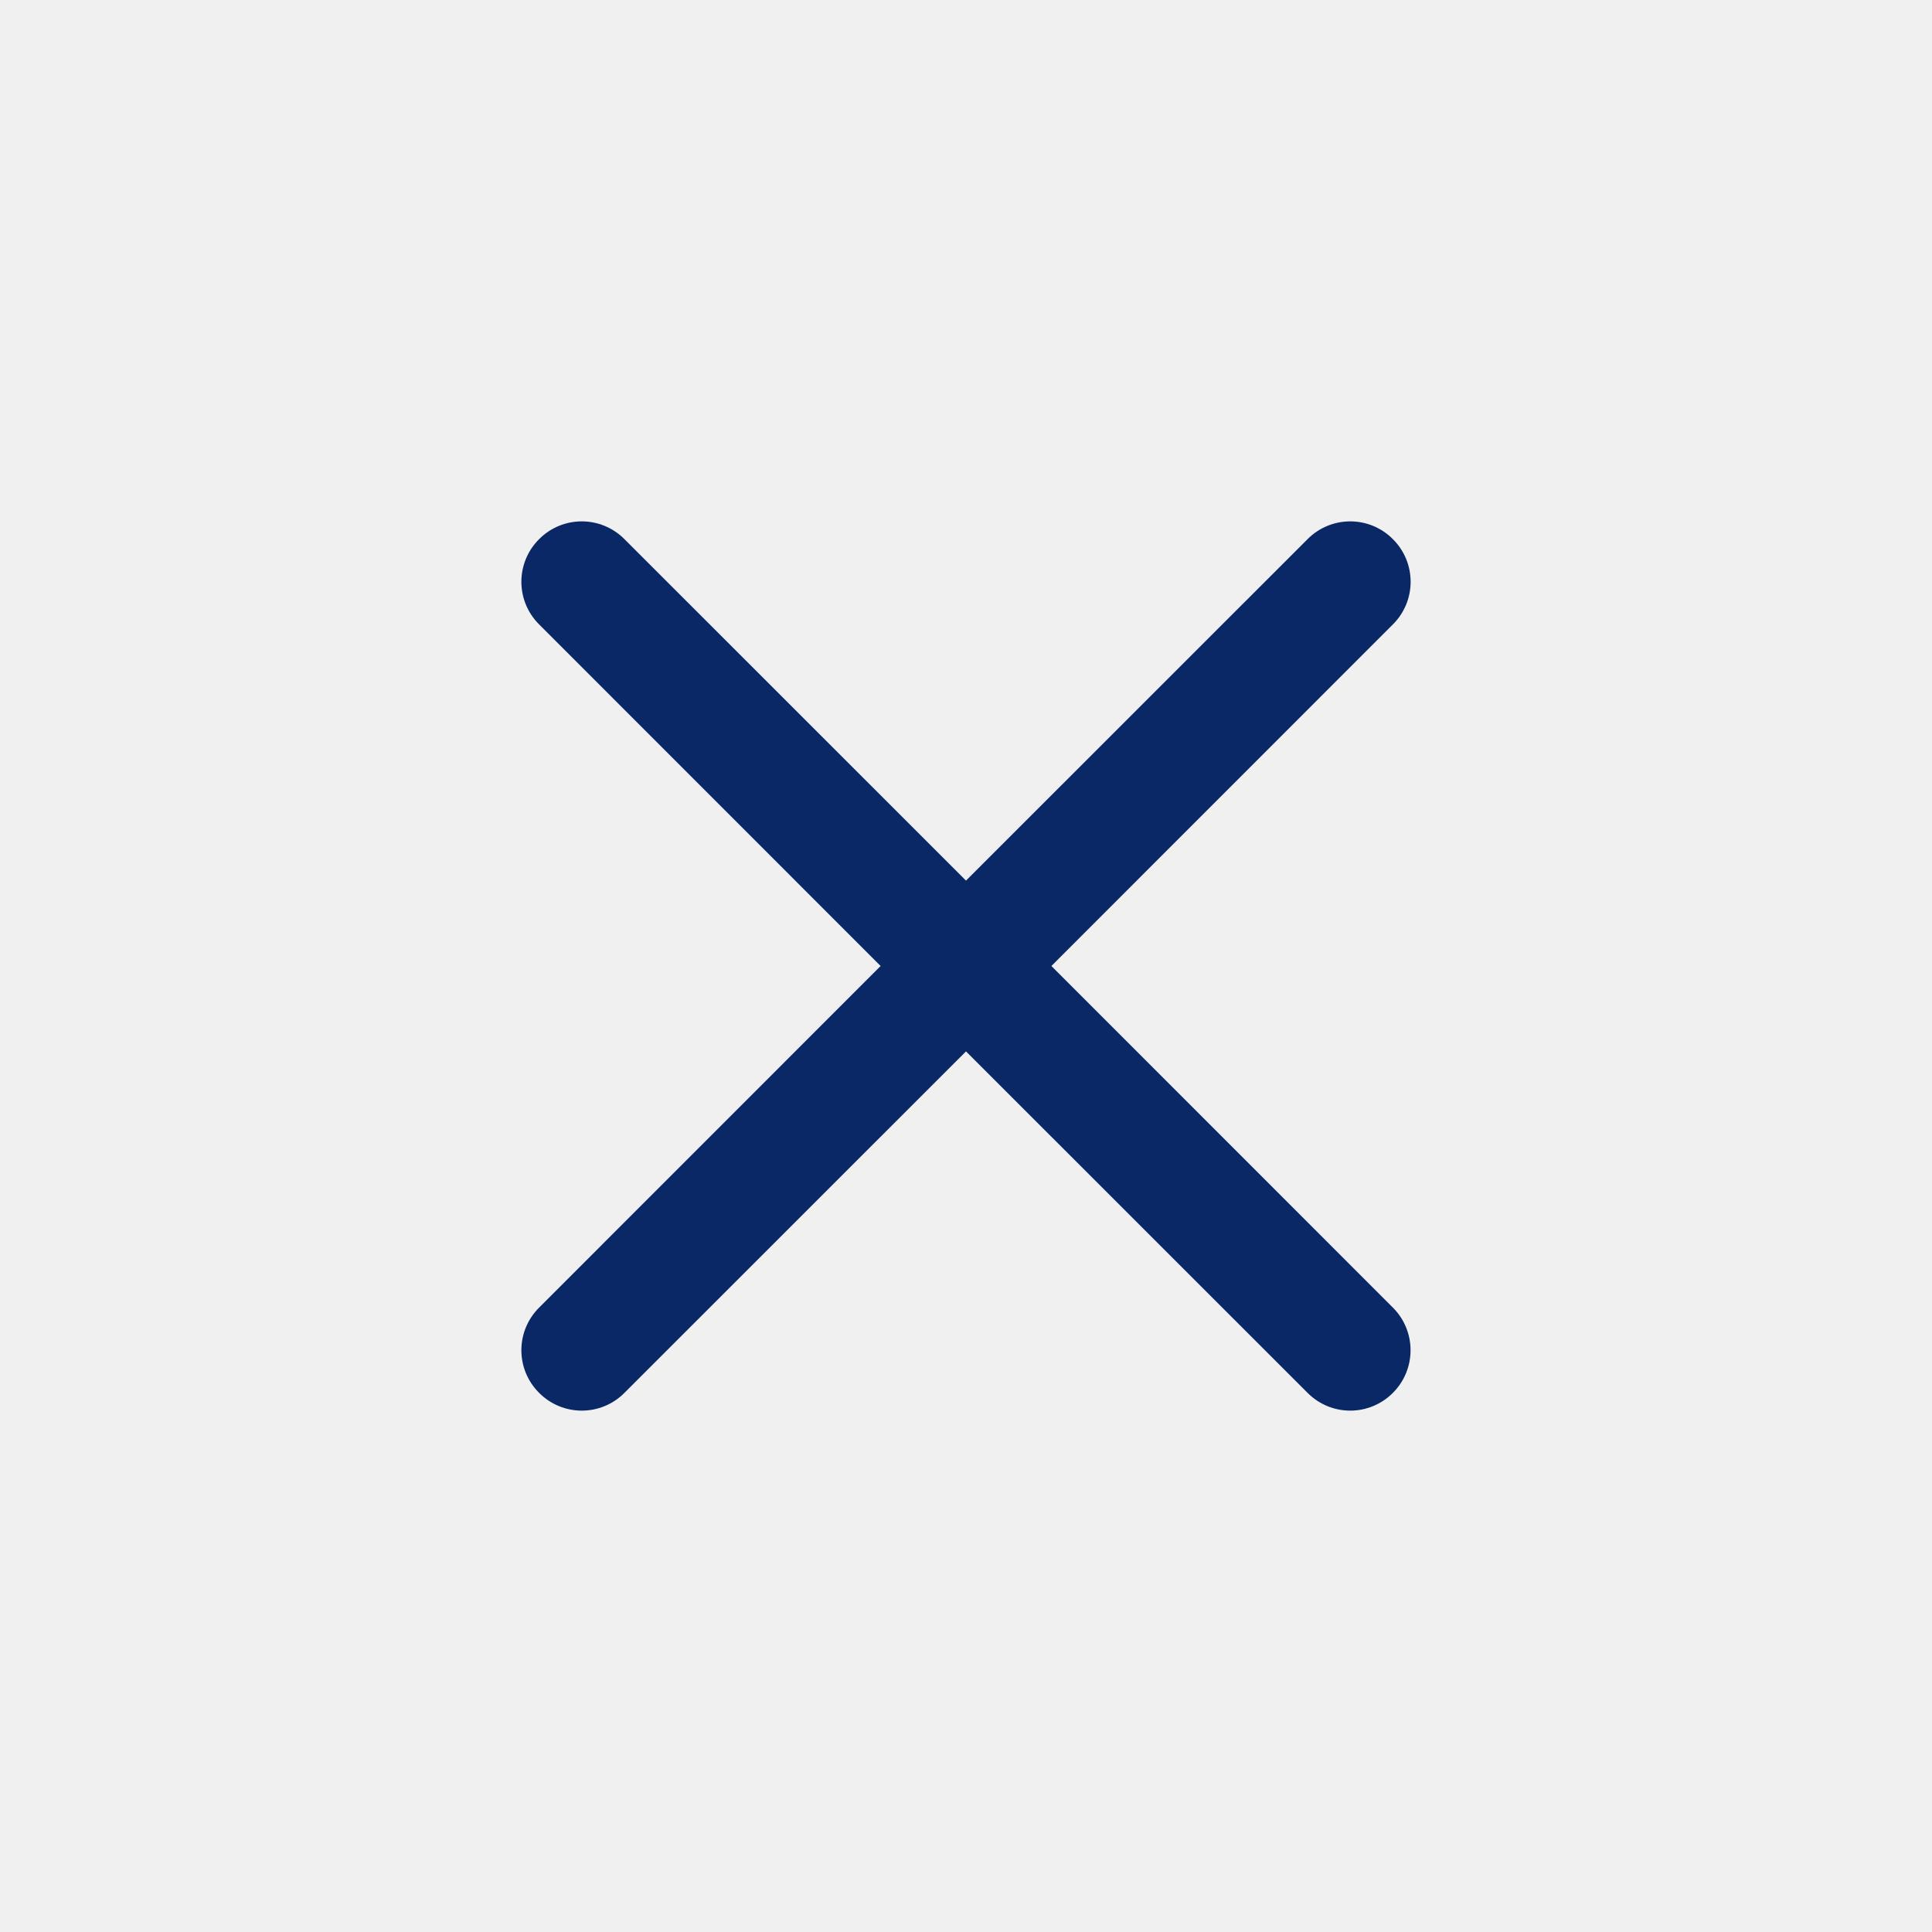
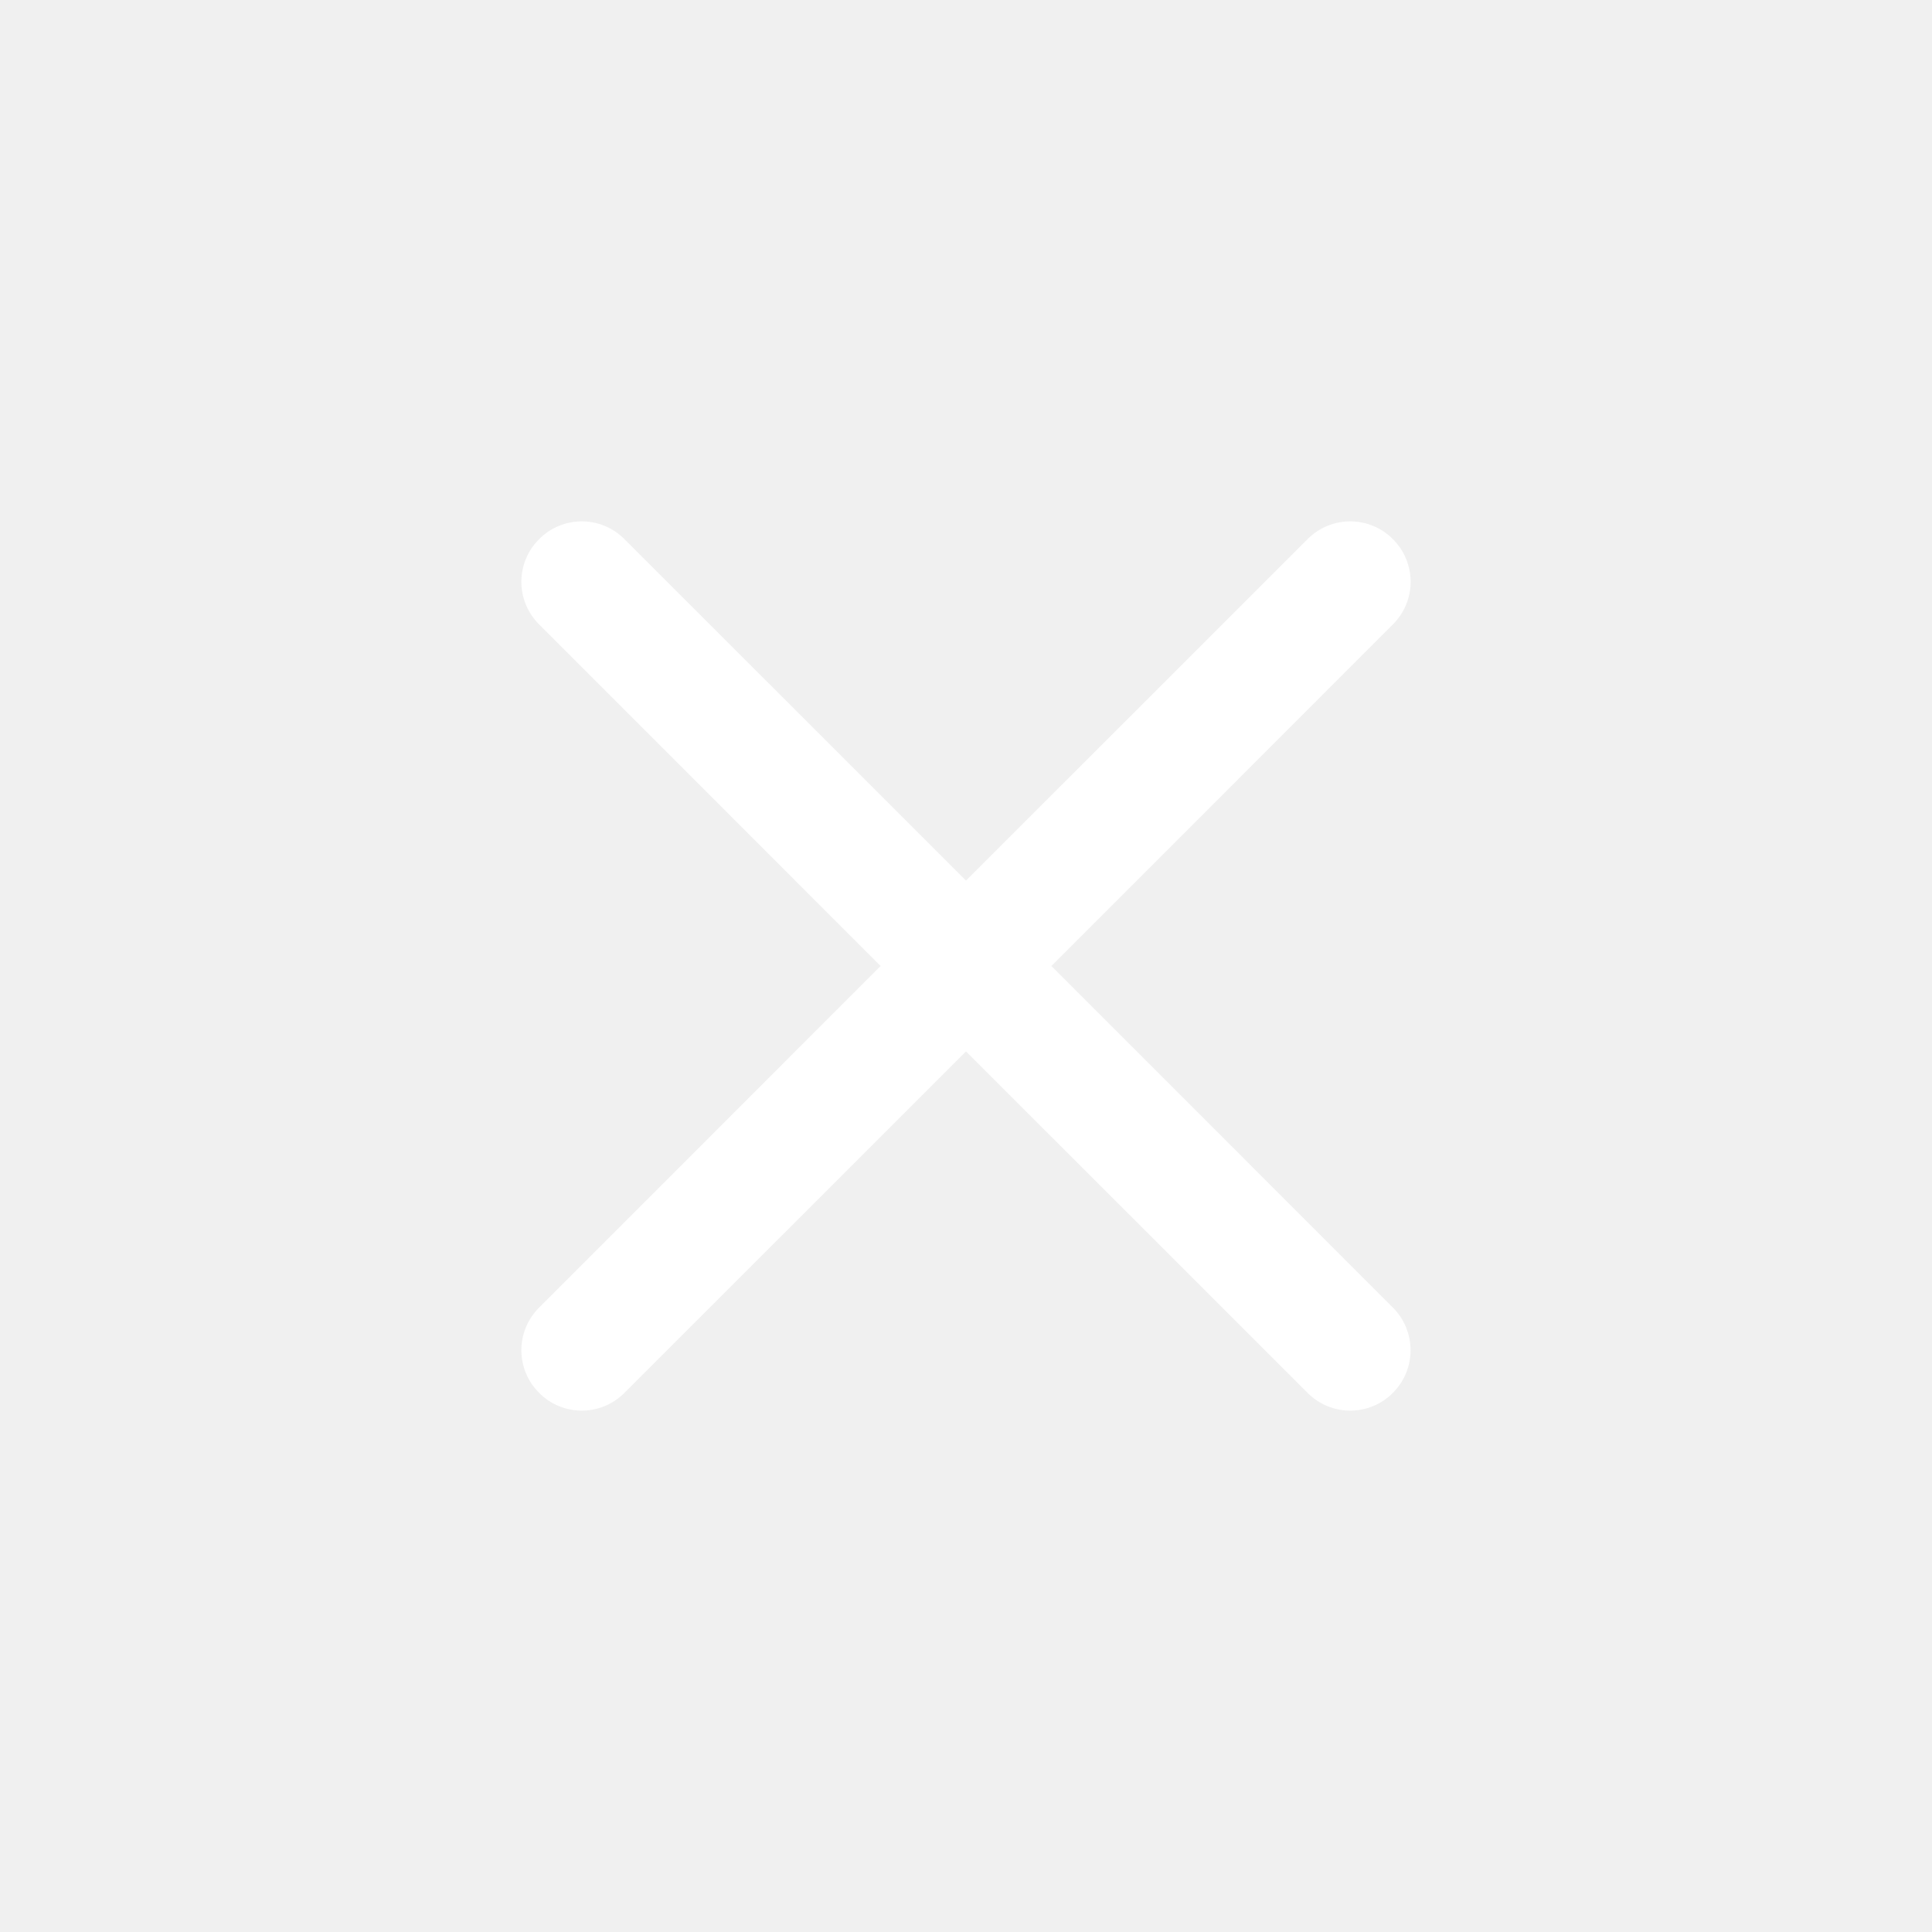
<svg xmlns="http://www.w3.org/2000/svg" width="20" height="20" viewBox="0 0 20 20" fill="none">
-   <path d="M6.464 5.581C6.22 5.336 5.825 5.336 5.581 5.581C5.336 5.825 5.336 6.22 5.581 6.464L9.116 10L5.581 13.536C5.336 13.78 5.336 14.175 5.581 14.419C5.825 14.664 6.22 14.664 6.464 14.419L10 10.884L13.536 14.419C13.78 14.664 14.175 14.664 14.419 14.419C14.663 14.175 14.663 13.78 14.419 13.536L10.884 10L14.419 6.464C14.664 6.22 14.664 5.825 14.419 5.581C14.175 5.336 13.78 5.336 13.536 5.581L10 9.116L6.464 5.581Z" fill="#0B2866" />
+   <path d="M6.464 5.581C6.22 5.336 5.825 5.336 5.581 5.581C5.336 5.825 5.336 6.22 5.581 6.464L9.116 10L5.581 13.536C5.336 13.78 5.336 14.175 5.581 14.419C5.825 14.664 6.22 14.664 6.464 14.419L10 10.884L13.536 14.419C13.78 14.664 14.175 14.664 14.419 14.419C14.663 14.175 14.663 13.78 14.419 13.536L10.884 10L14.419 6.464C14.664 6.22 14.664 5.825 14.419 5.581C14.175 5.336 13.78 5.336 13.536 5.581L10 9.116L6.464 5.581Z" fill="#FFFFFF" />
</svg>
